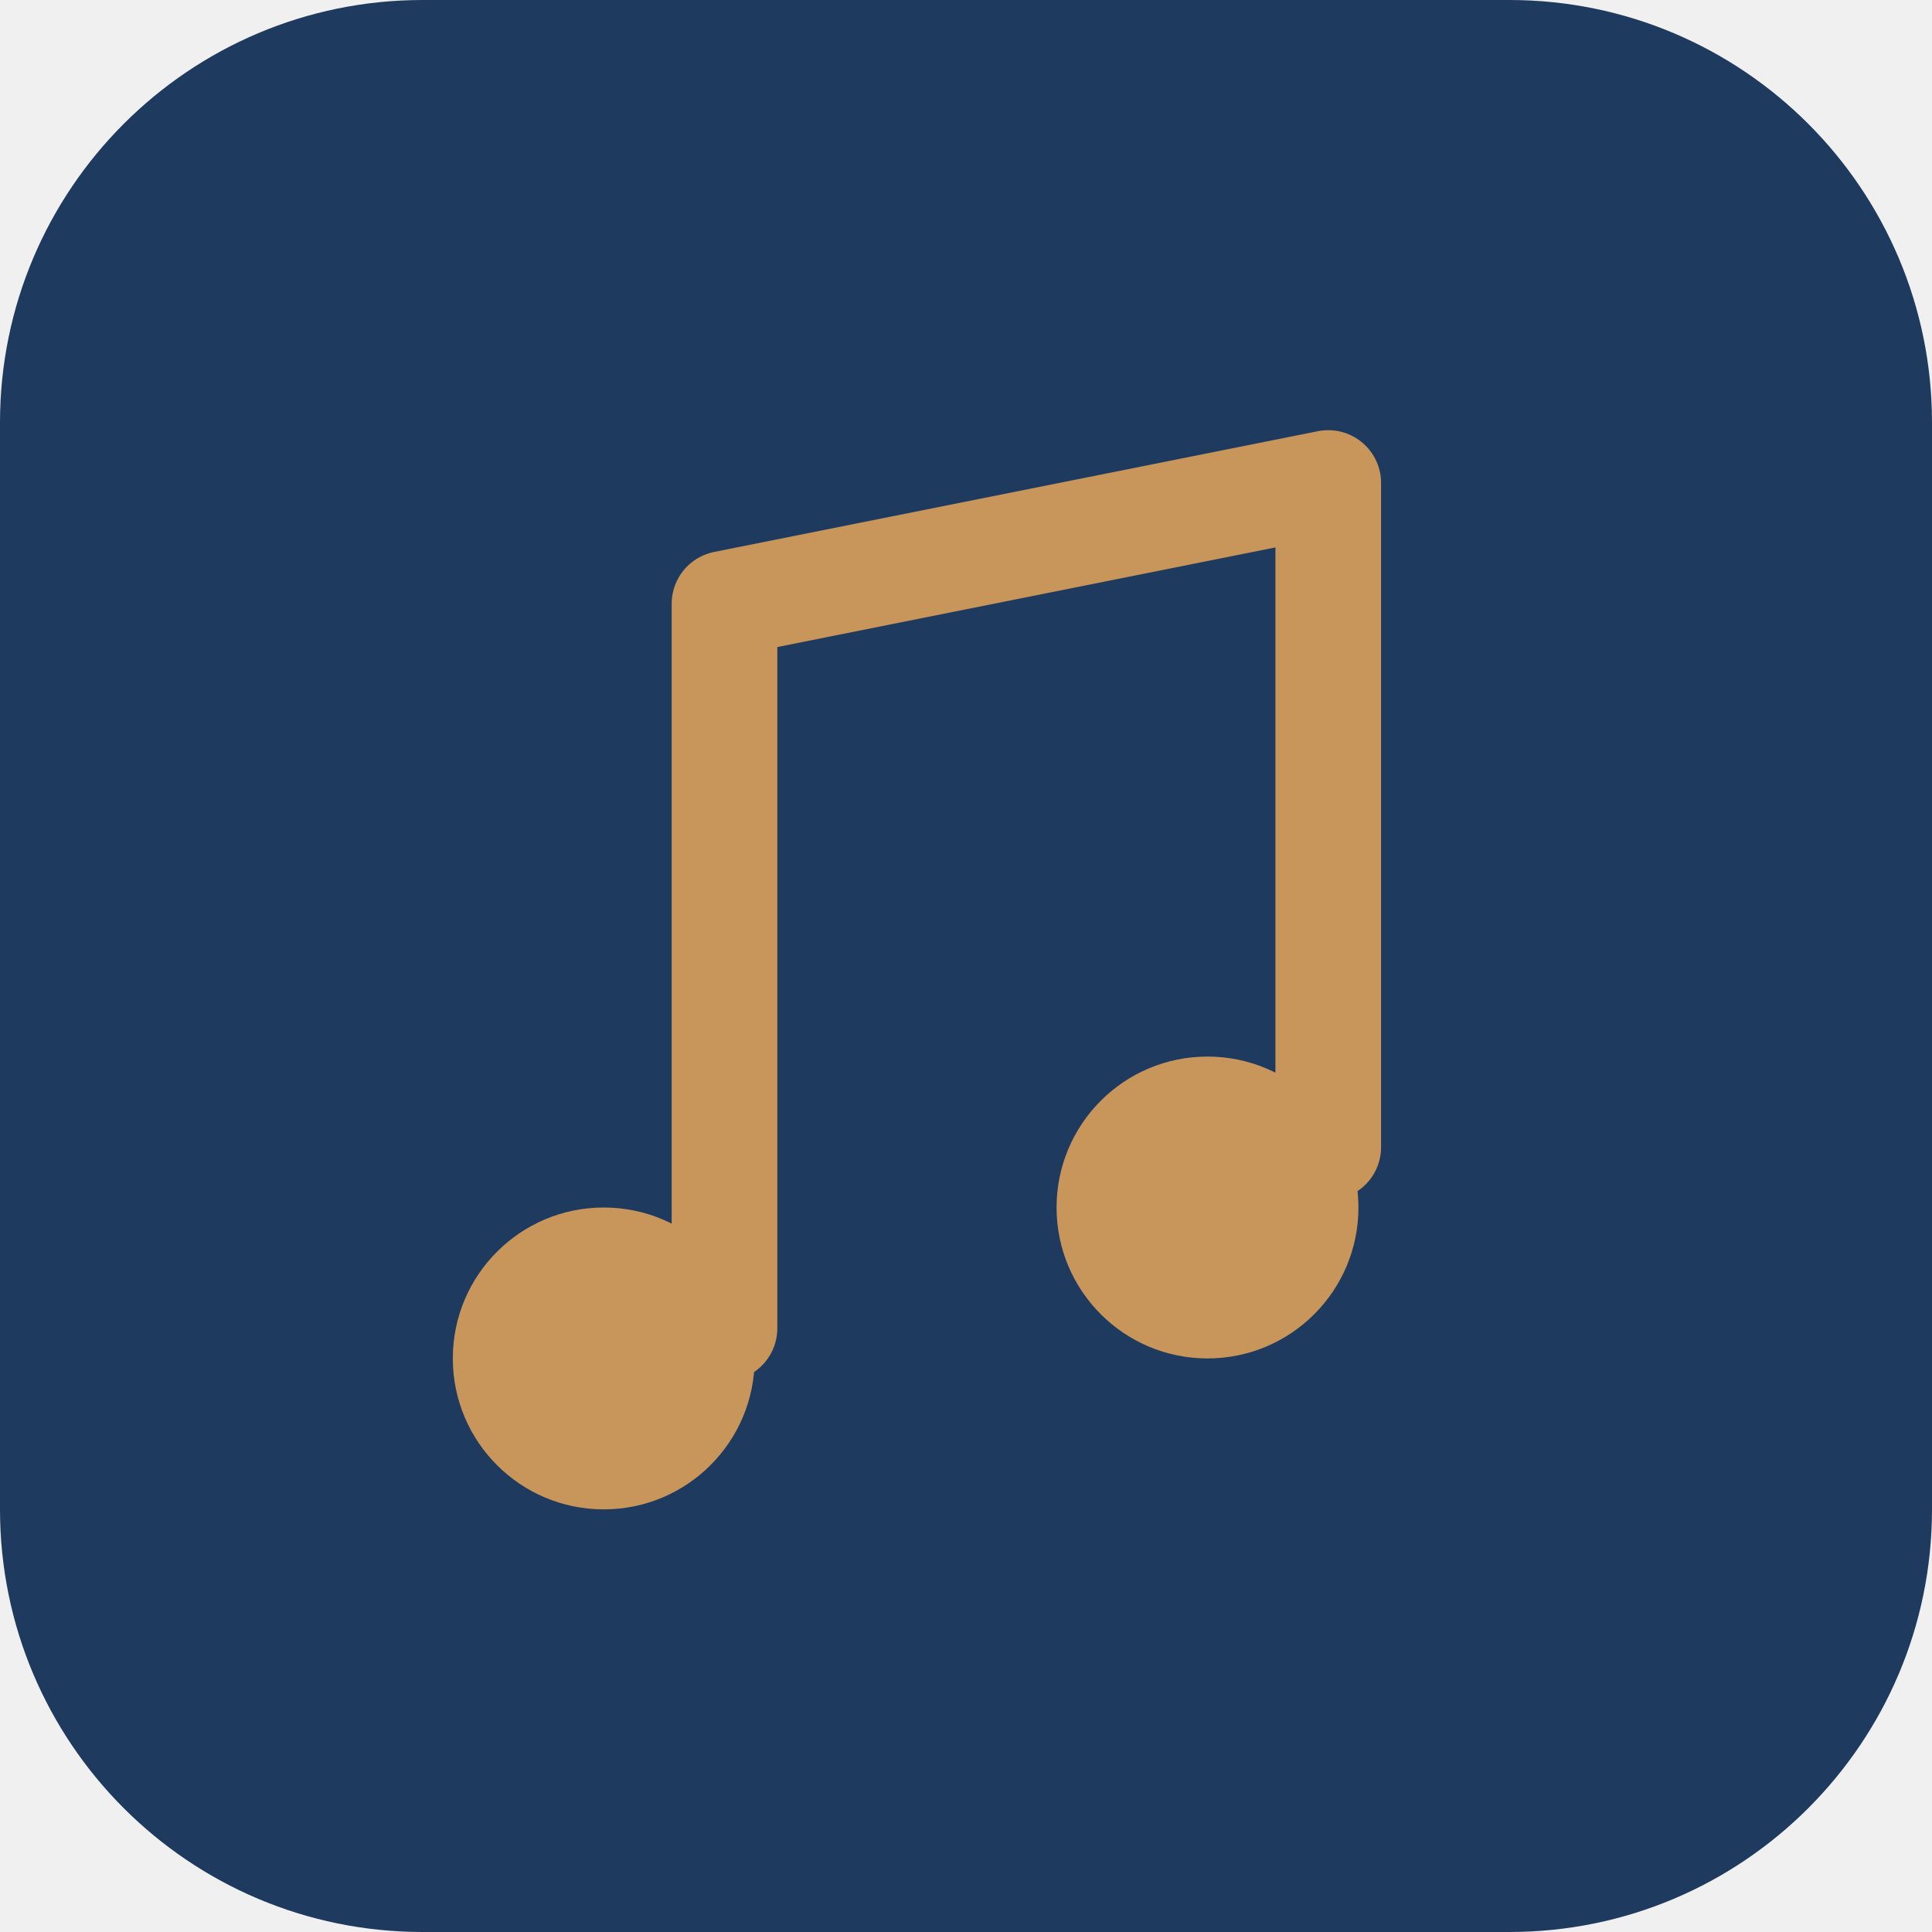
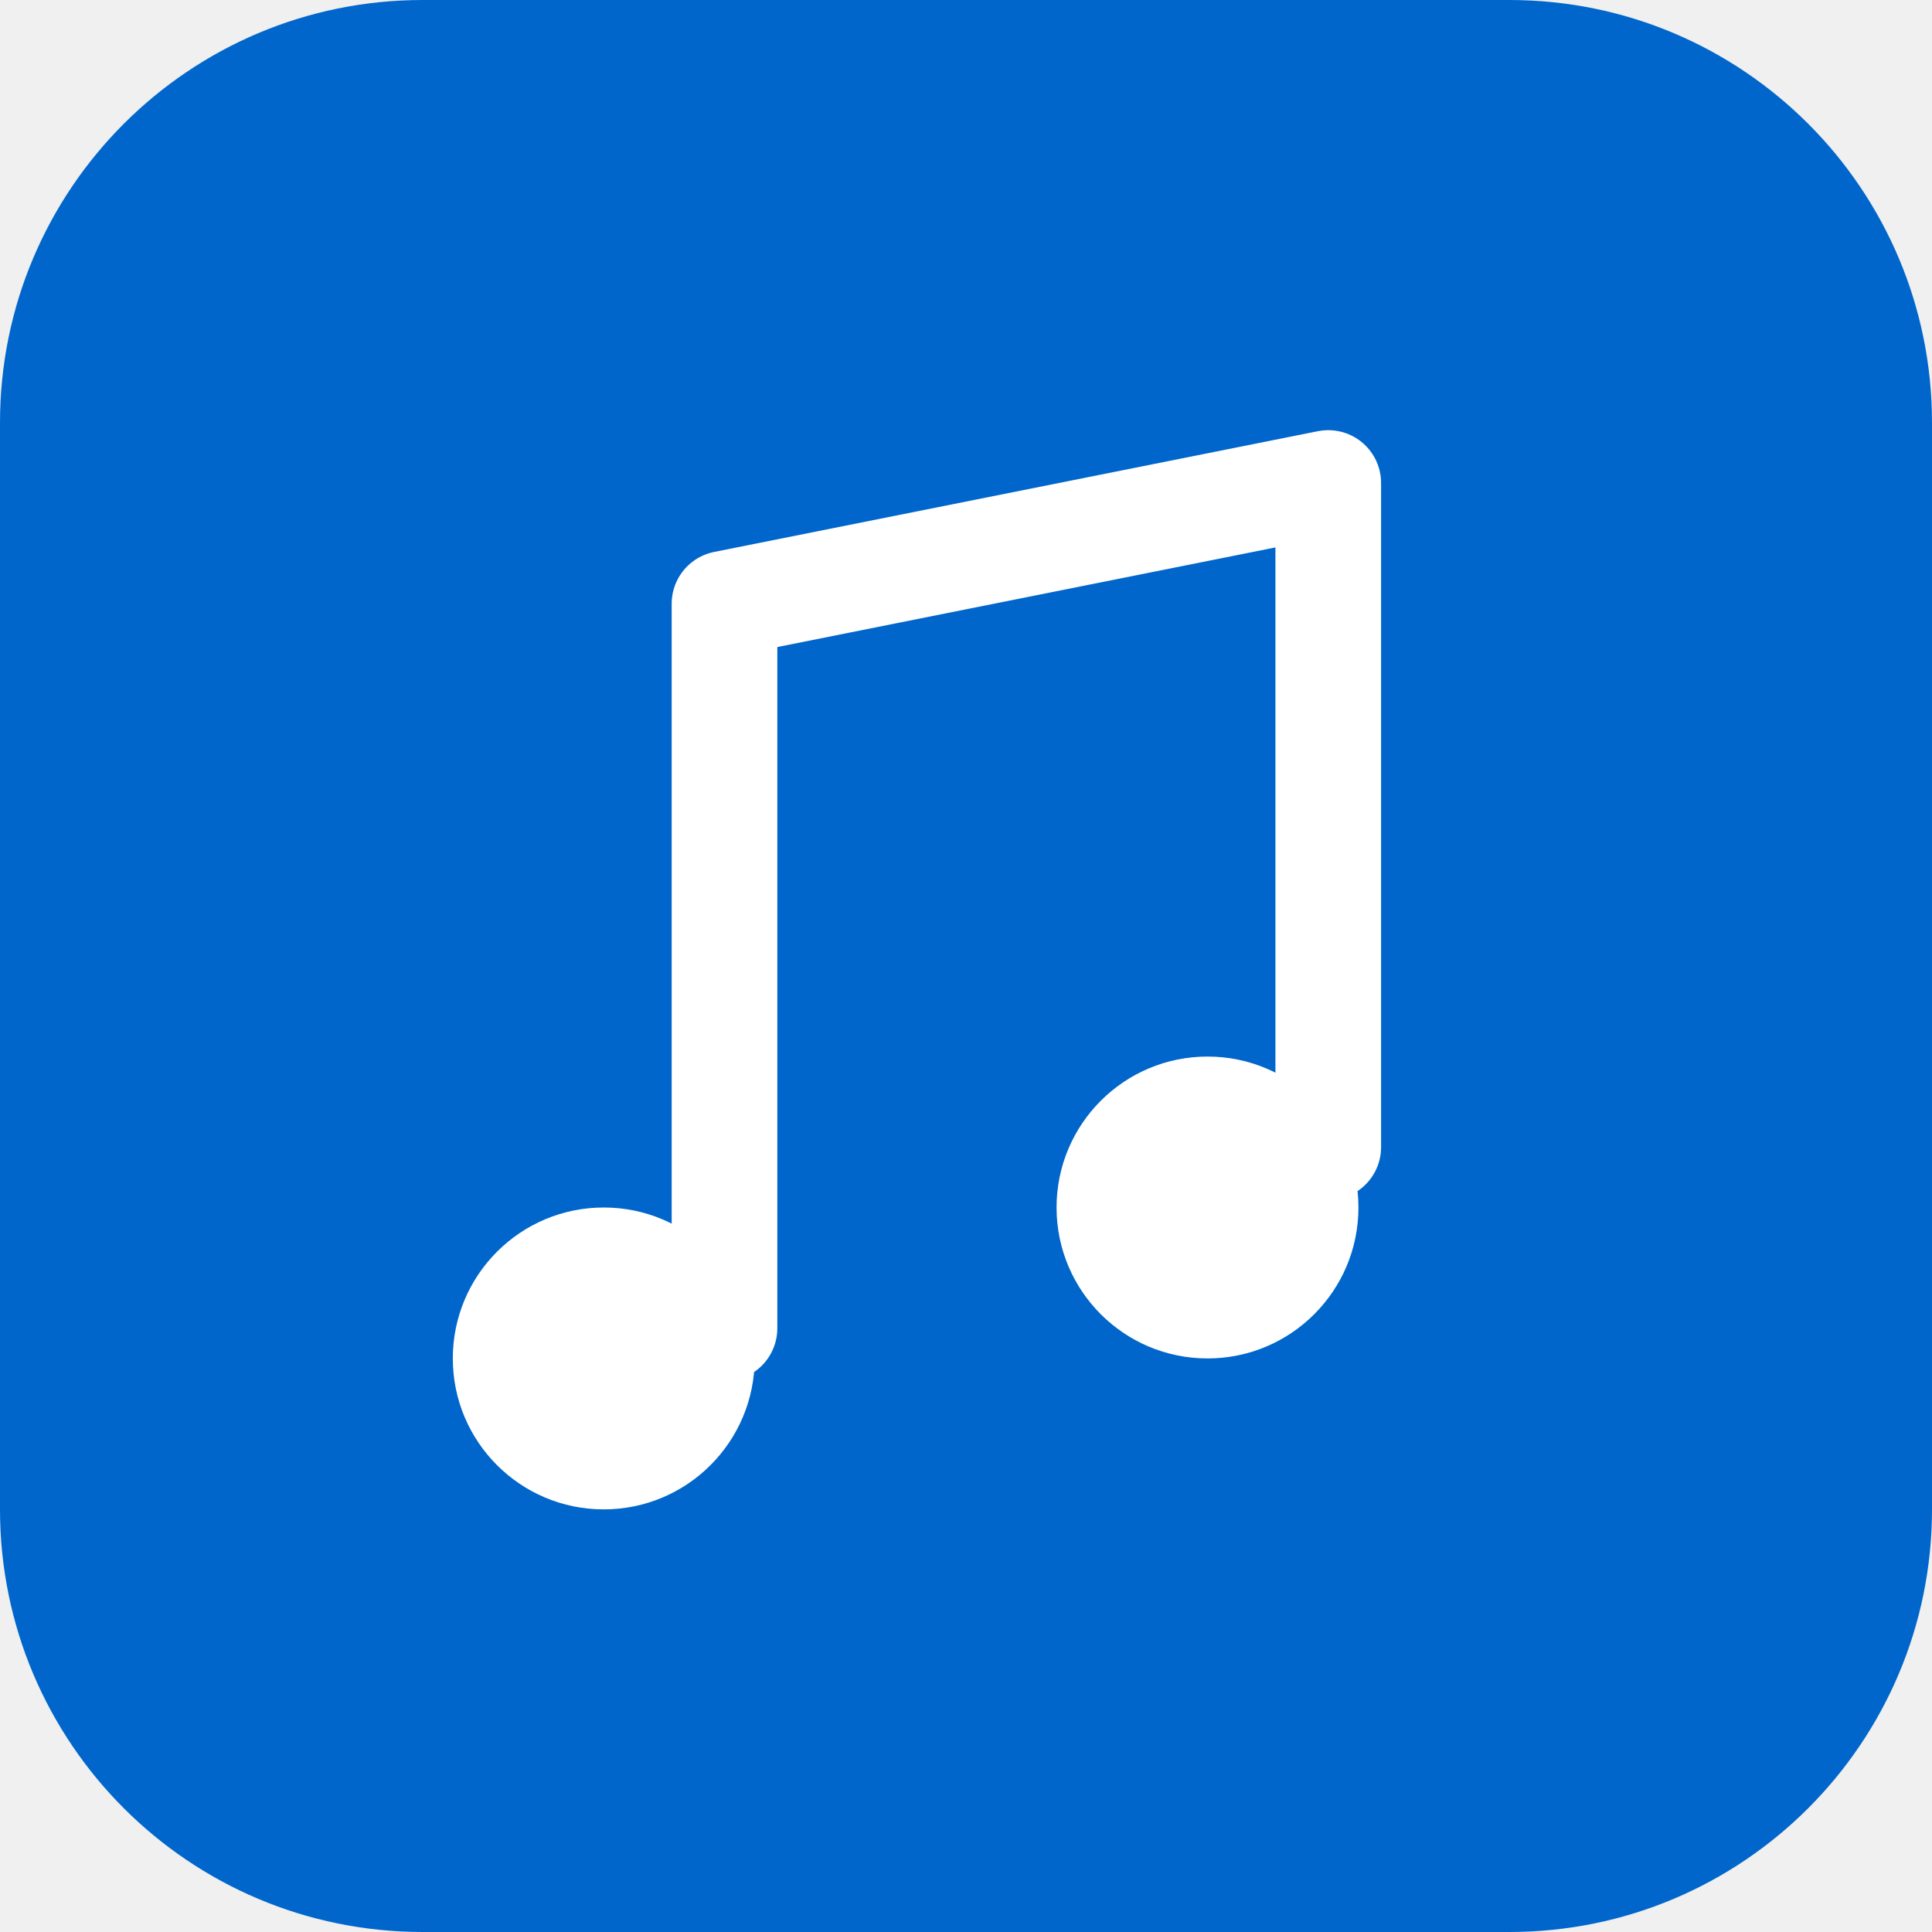
<svg xmlns="http://www.w3.org/2000/svg" viewBox="0 0 64 64" width="64" height="64">
-   <rect width="64" height="64" rx="14" fill="#1e3a5f" />
-   <path d="M24 44V20l20-4v22" fill="none" stroke="#c8955a" stroke-width="3.5" stroke-linecap="round" stroke-linejoin="round" />
-   <circle cx="20" cy="45" r="5" fill="#c8955a" />
-   <circle cx="40" cy="40" r="5" fill="#c8955a" />
+   <rect width="64" height="64" rx="14" fill="#0066cc" />
+   <path d="M24 44V20l20-4v22" fill="none" stroke="#ffffff" stroke-width="3.5" stroke-linecap="round" stroke-linejoin="round" />
+   <circle cx="20" cy="45" r="5" fill="#ffffff" />
+   <circle cx="40" cy="40" r="5" fill="#ffffff" />
</svg>
